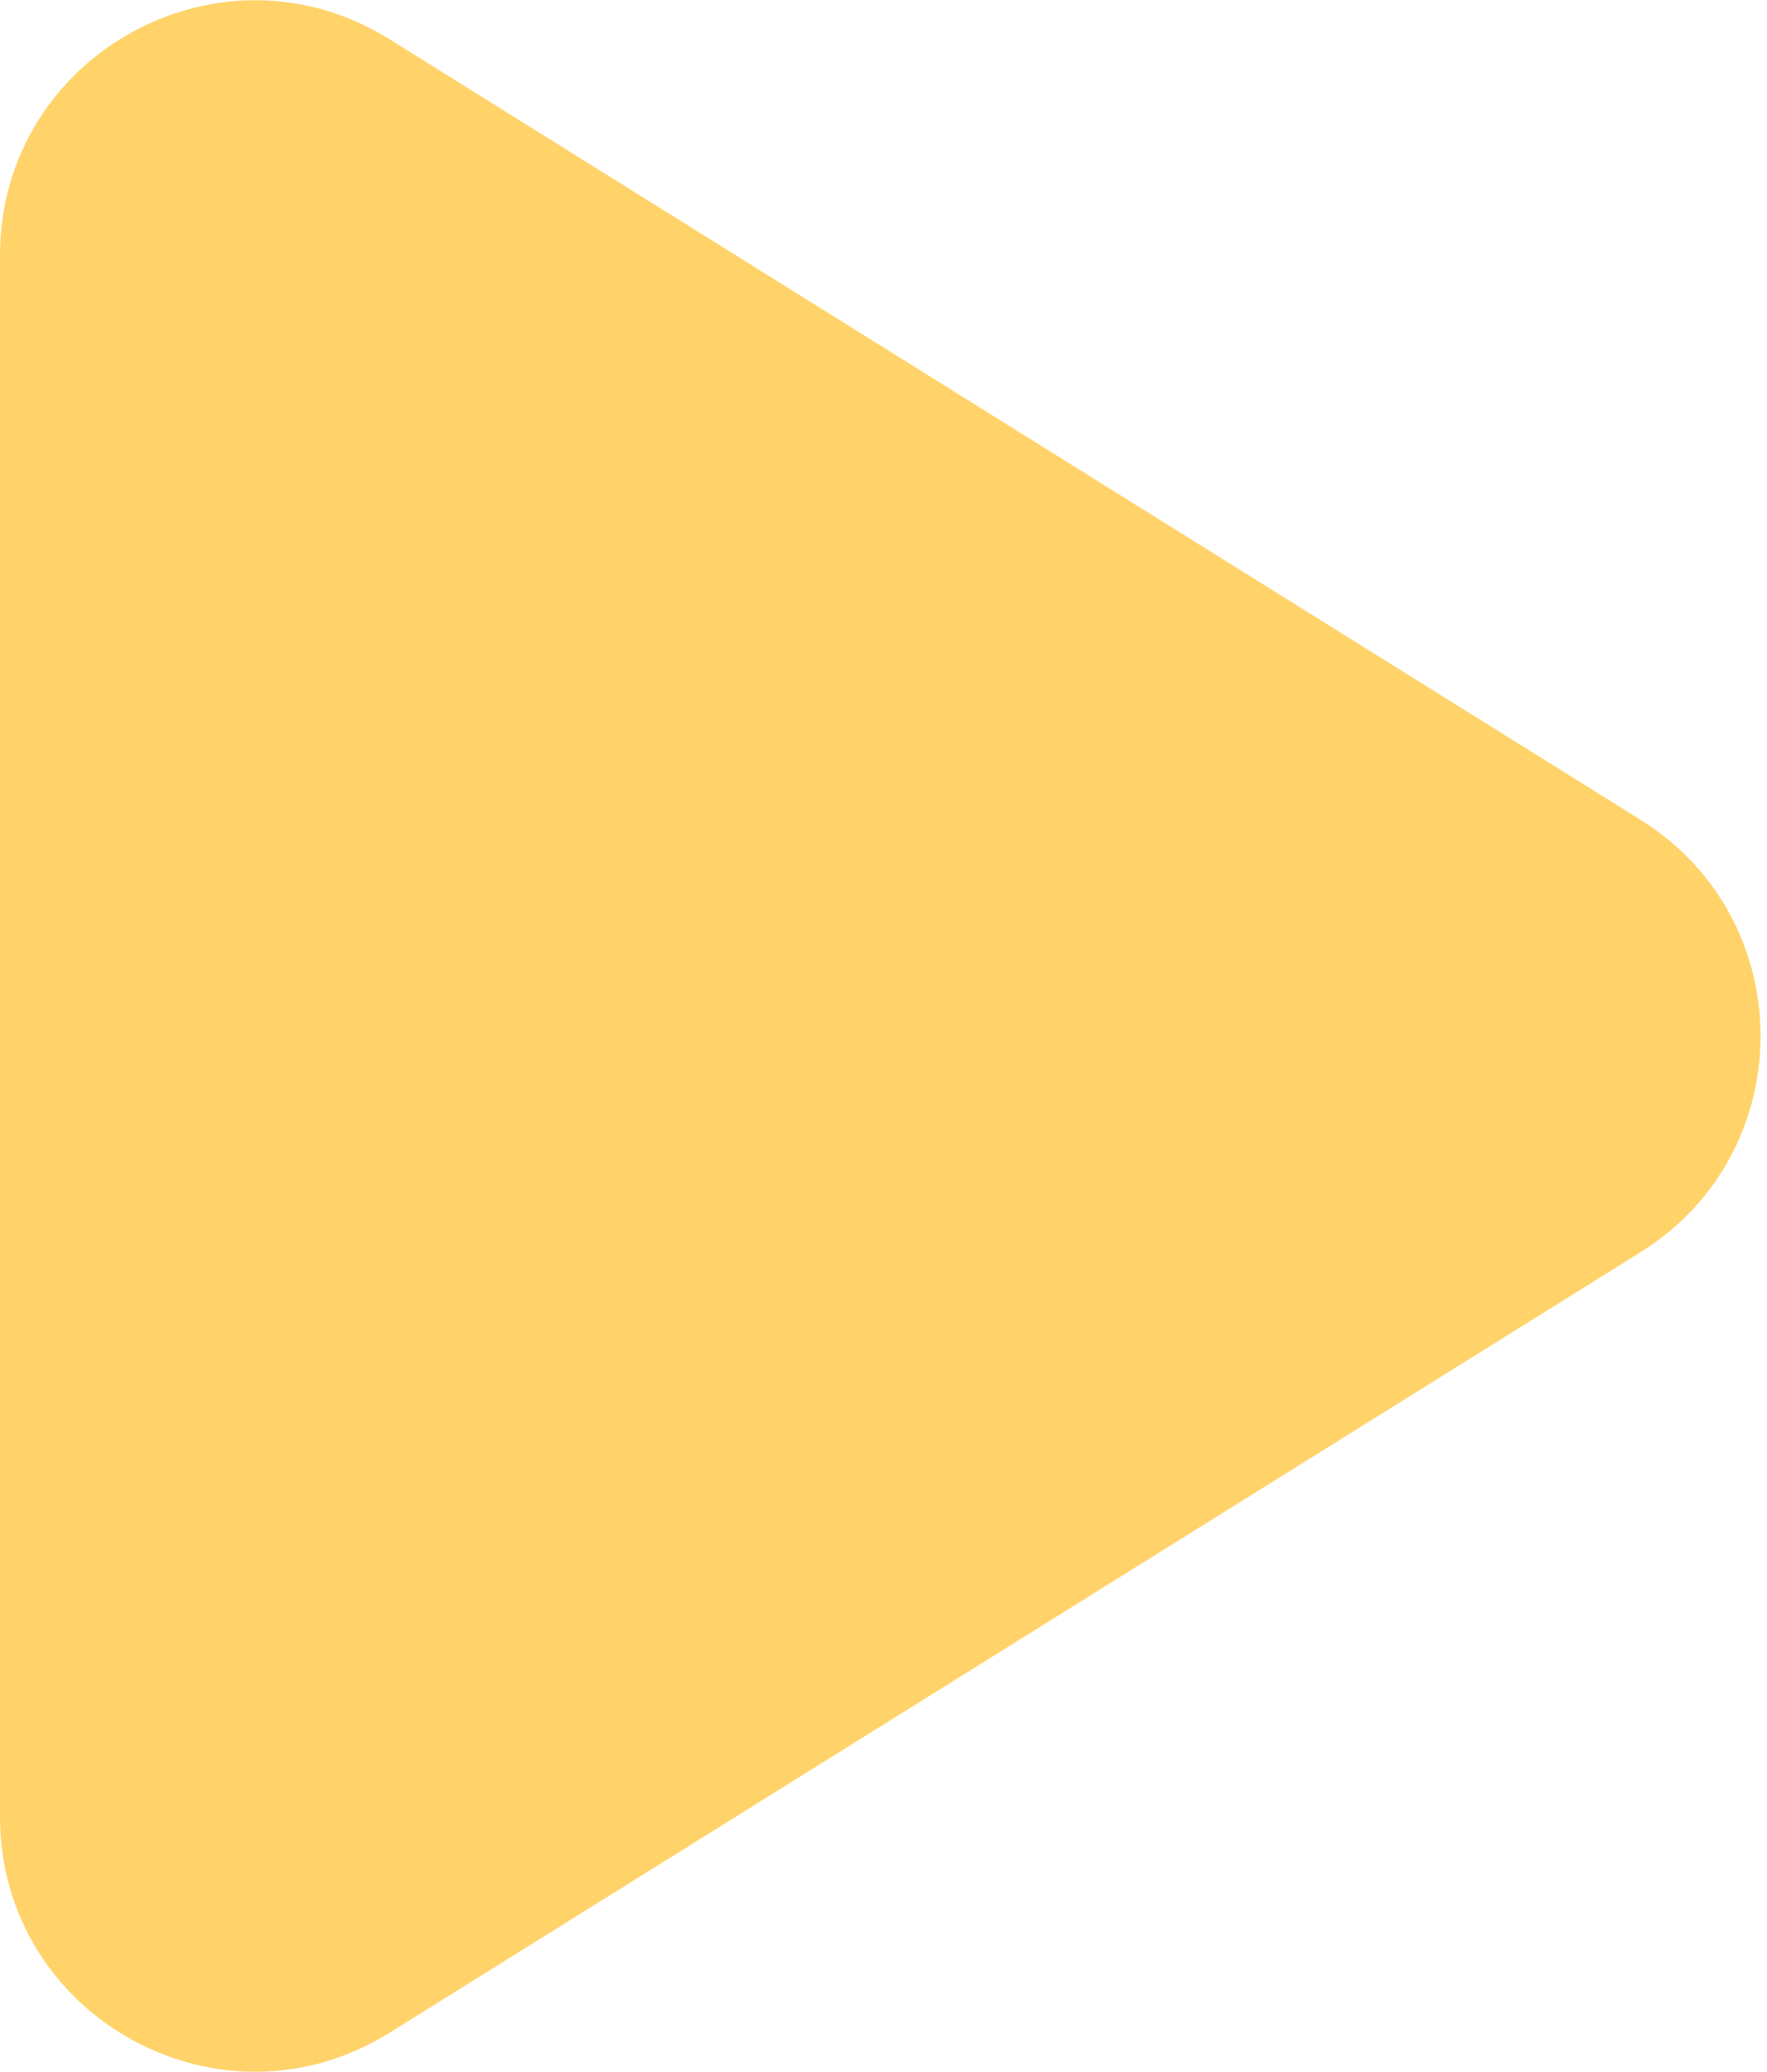
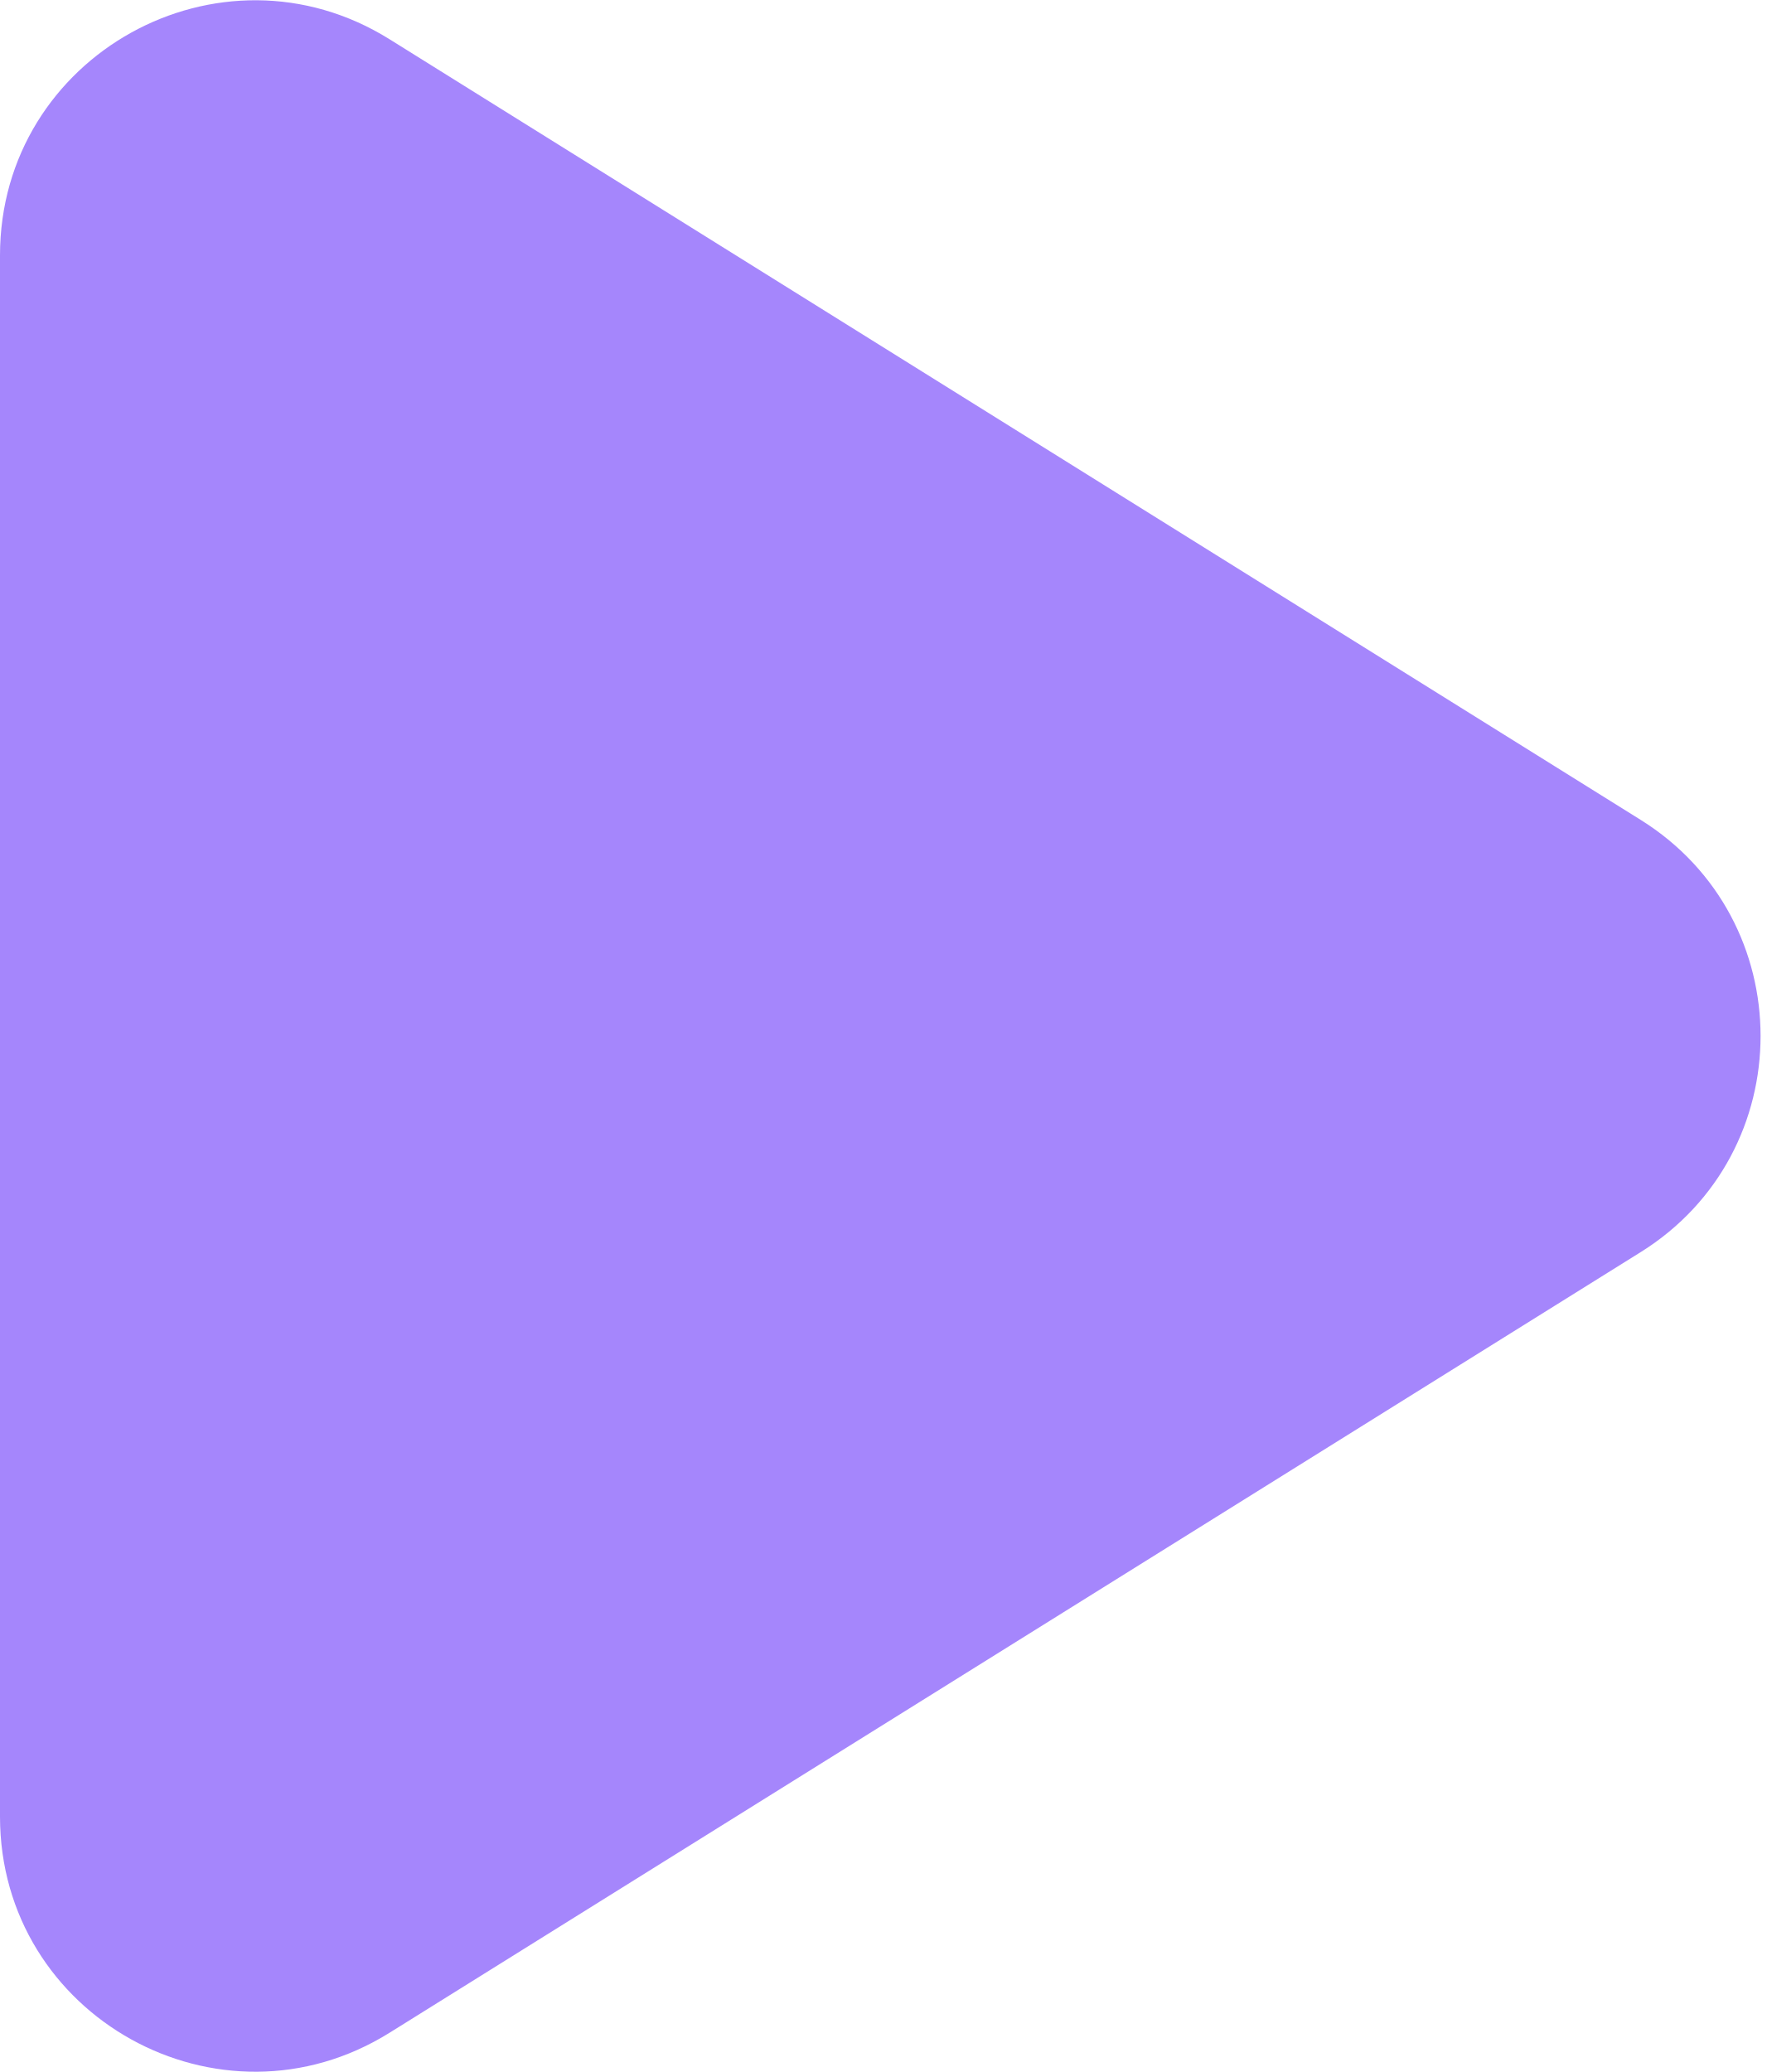
<svg xmlns="http://www.w3.org/2000/svg" width="104" height="122" viewBox="0 0 104 122" fill="none">
-   <path d="M0 15.039V106.961C0 118.737 12.949 125.921 22.94 119.687L96.603 73.726C106.016 67.853 106.016 54.147 96.603 48.274L22.94 2.313C12.949 -3.921 0 3.263 0 15.039Z" fill="#FFD369" />
+   <path d="M0 15.039V106.961C0 118.737 12.949 125.921 22.94 119.687L96.603 73.726C106.016 67.853 106.016 54.147 96.603 48.274L22.94 2.313C12.949 -3.921 0 3.263 0 15.039Z" fill="#A586FC" />
</svg>
